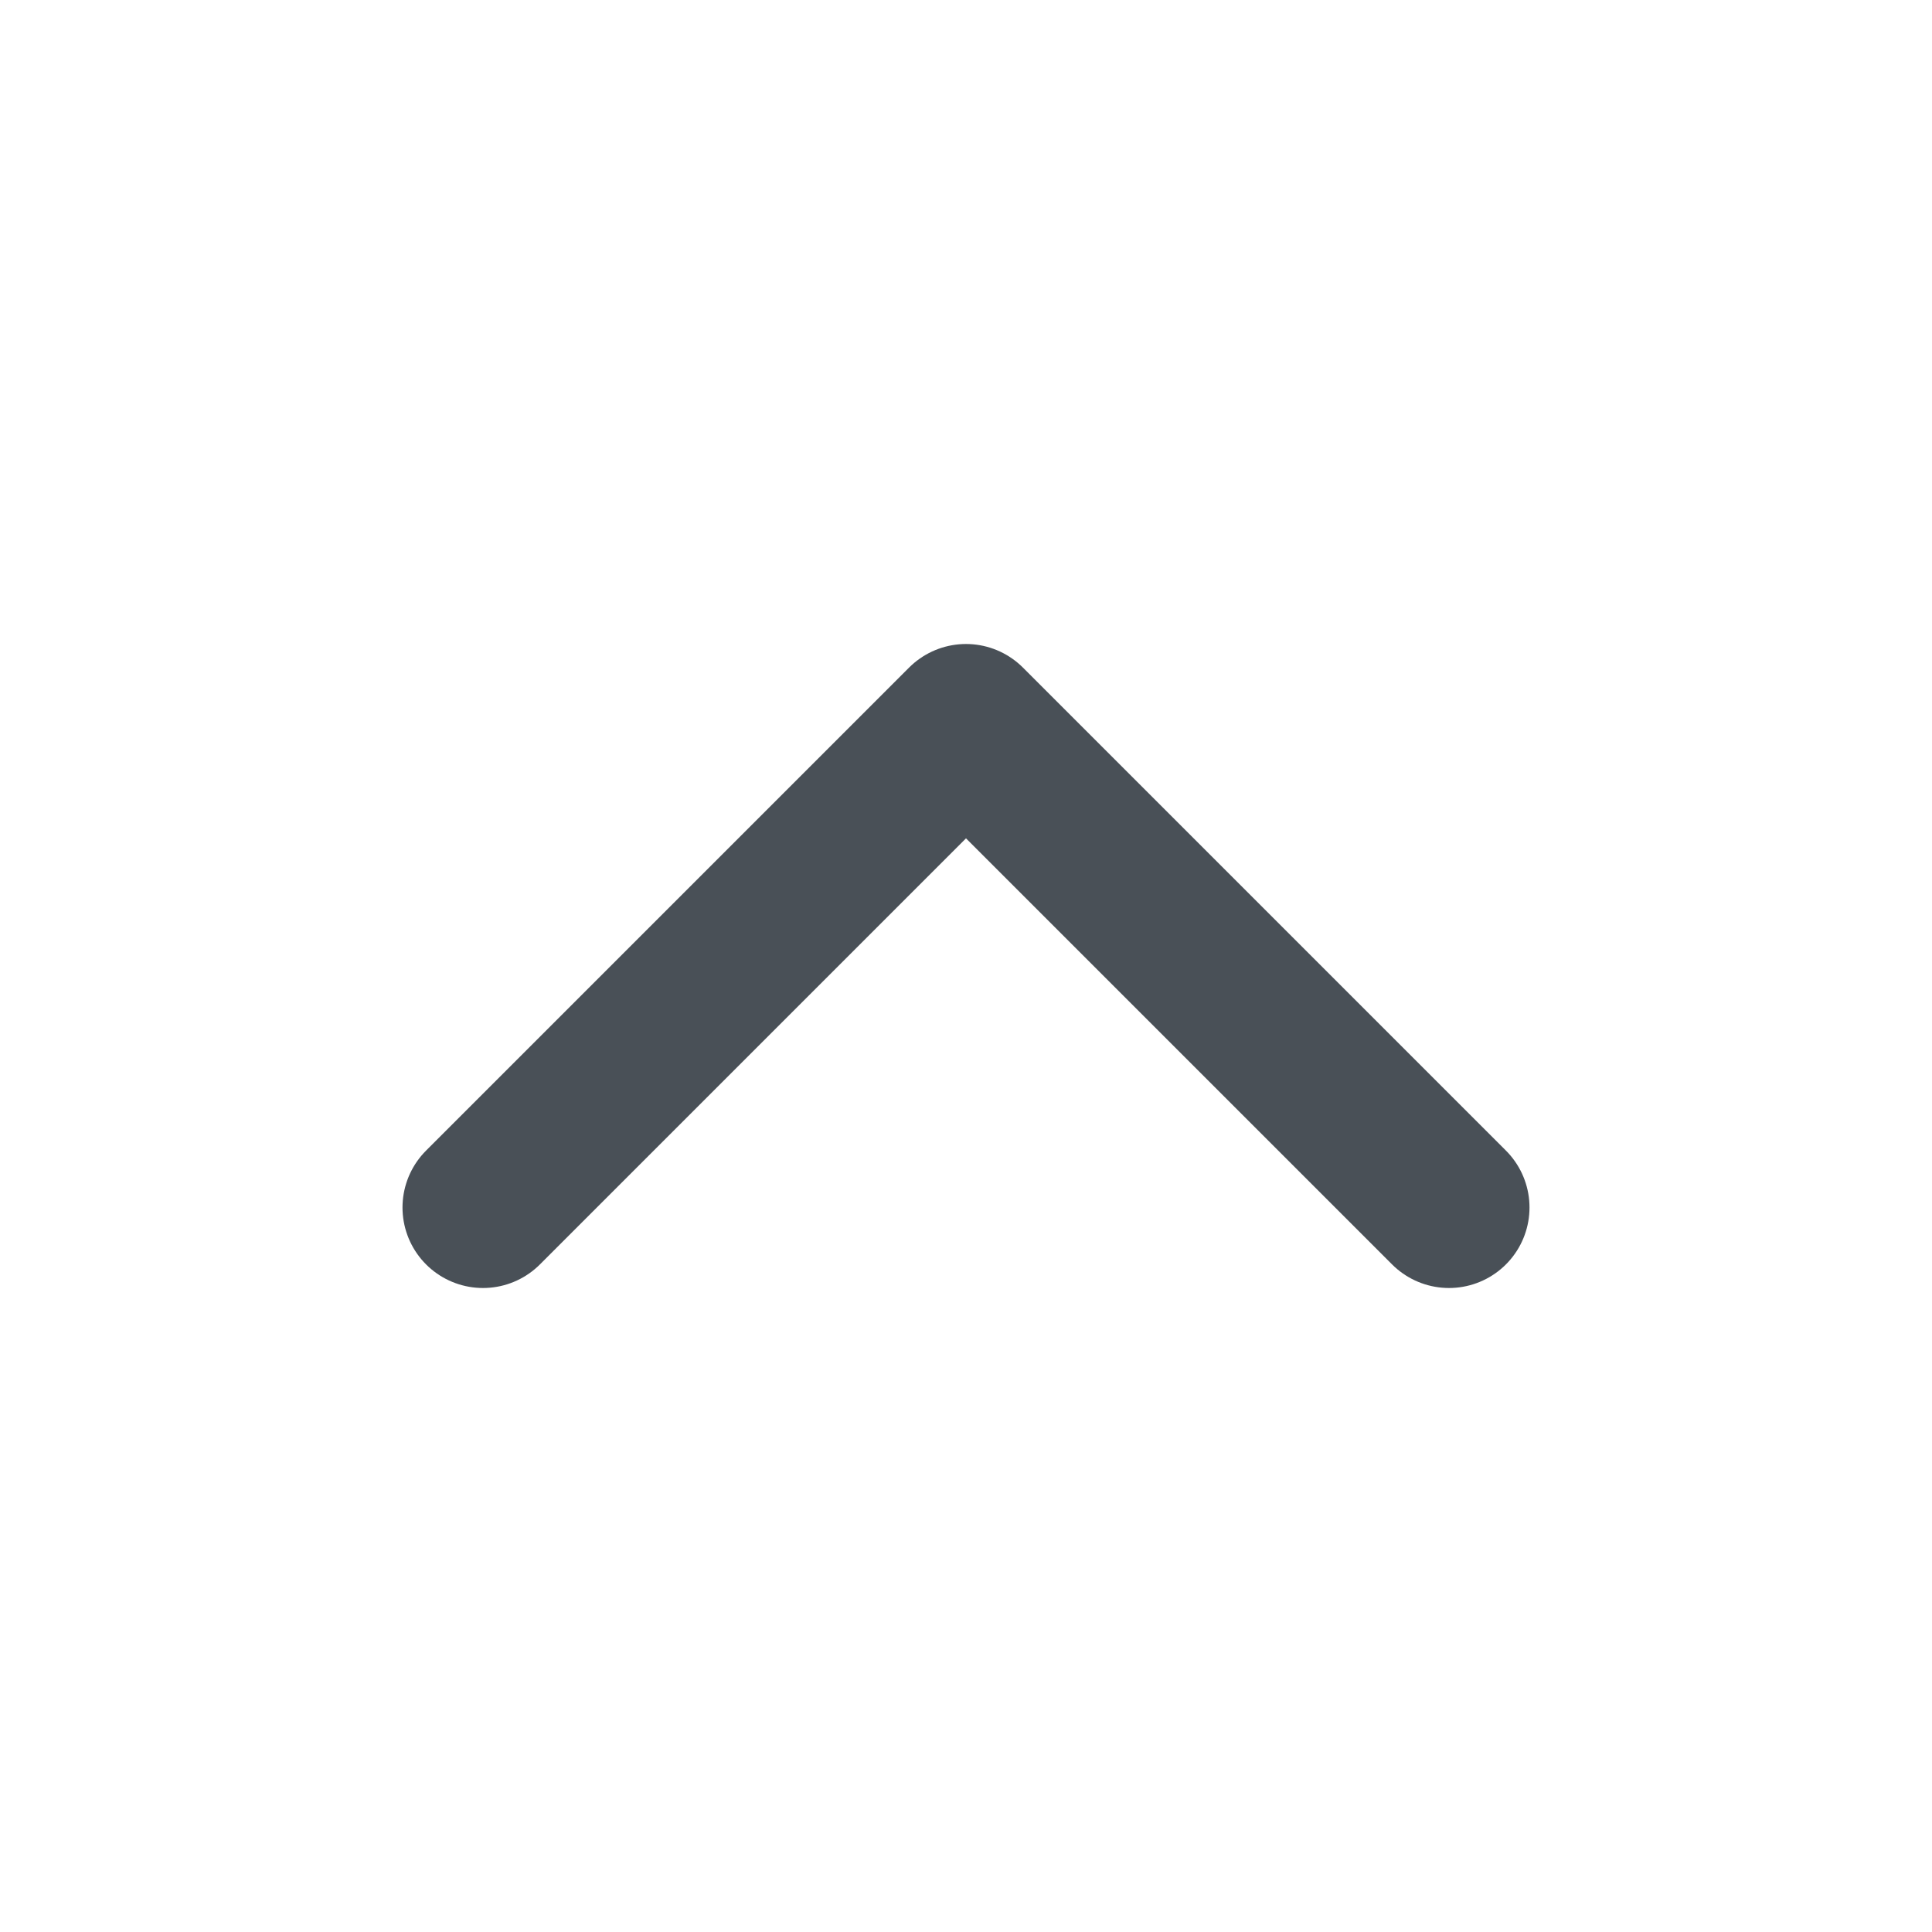
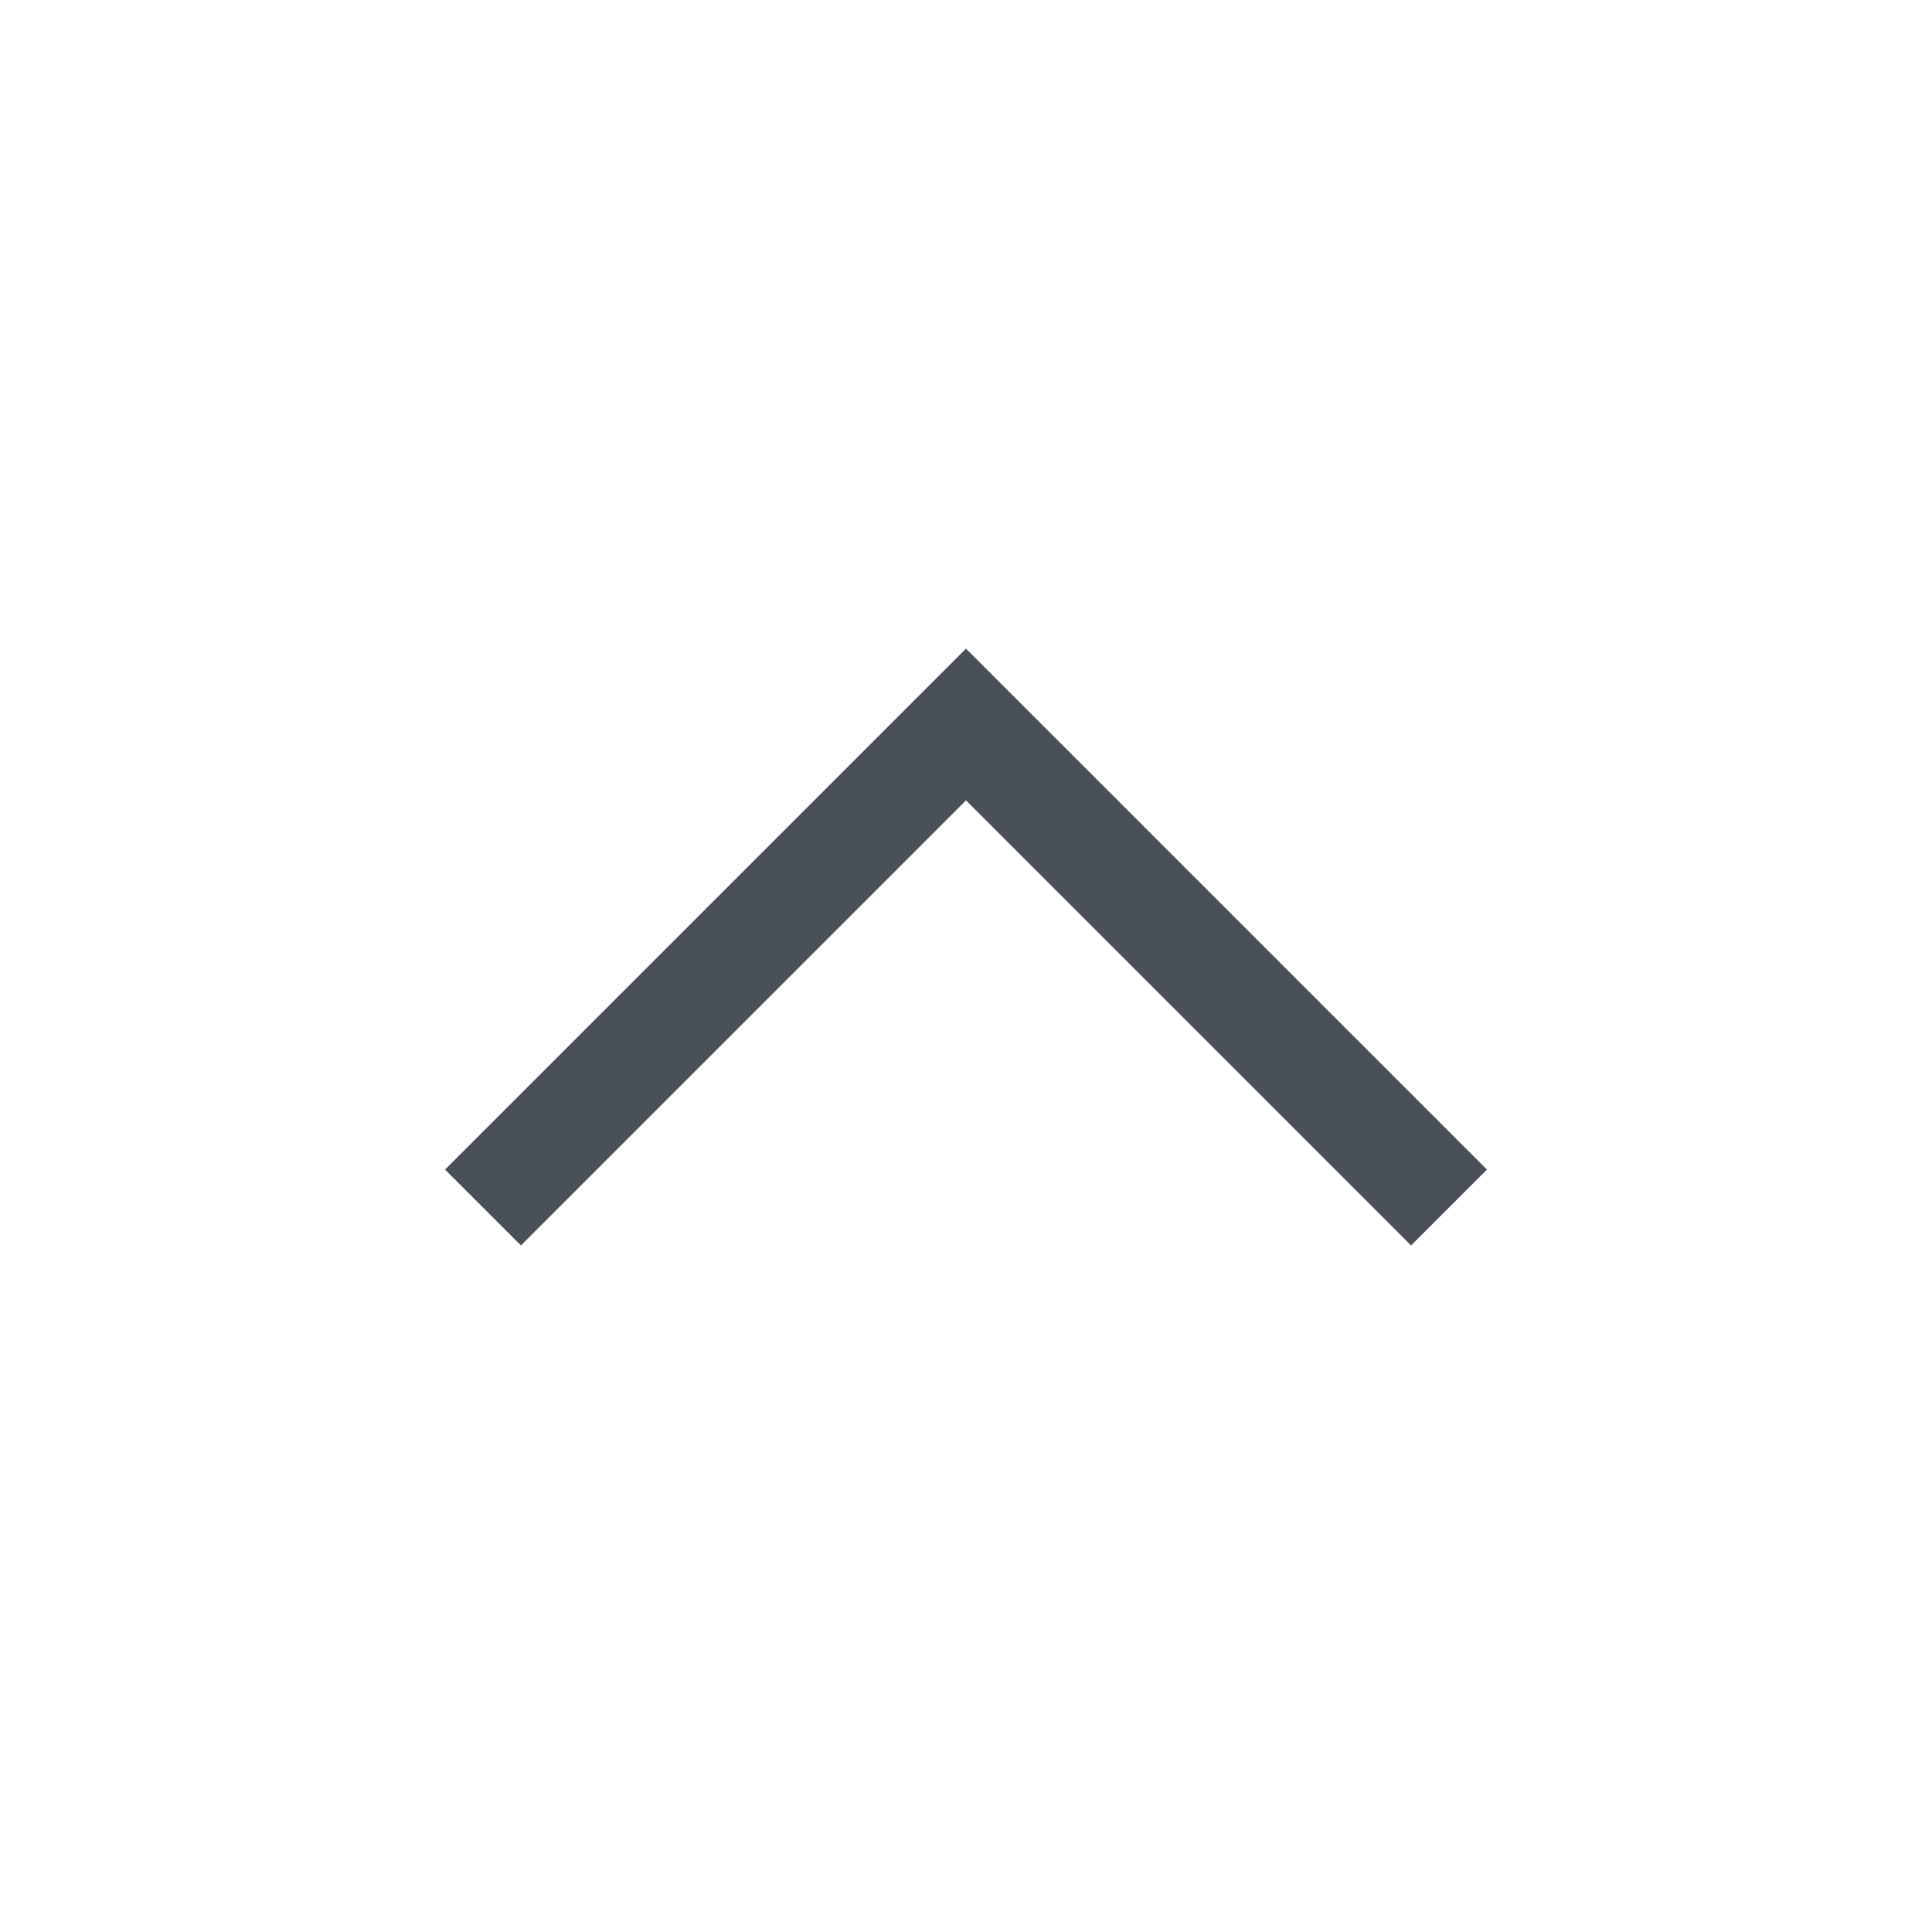
<svg xmlns="http://www.w3.org/2000/svg" width="18" height="18" viewBox="0 0 18 18" fill="none">
-   <path d="M4.5 11.25L9 6.75L13.5 11.25" stroke="#495057" stroke-width="1.5" stroke-linecap="round" stroke-linejoin="round" />
+   <path d="M4.5 11.25L9 6.75L13.5 11.25" stroke="#495057" strokeWidth="1.5" strokeLinecap="round" strokeLinejoin="round" />
</svg>
